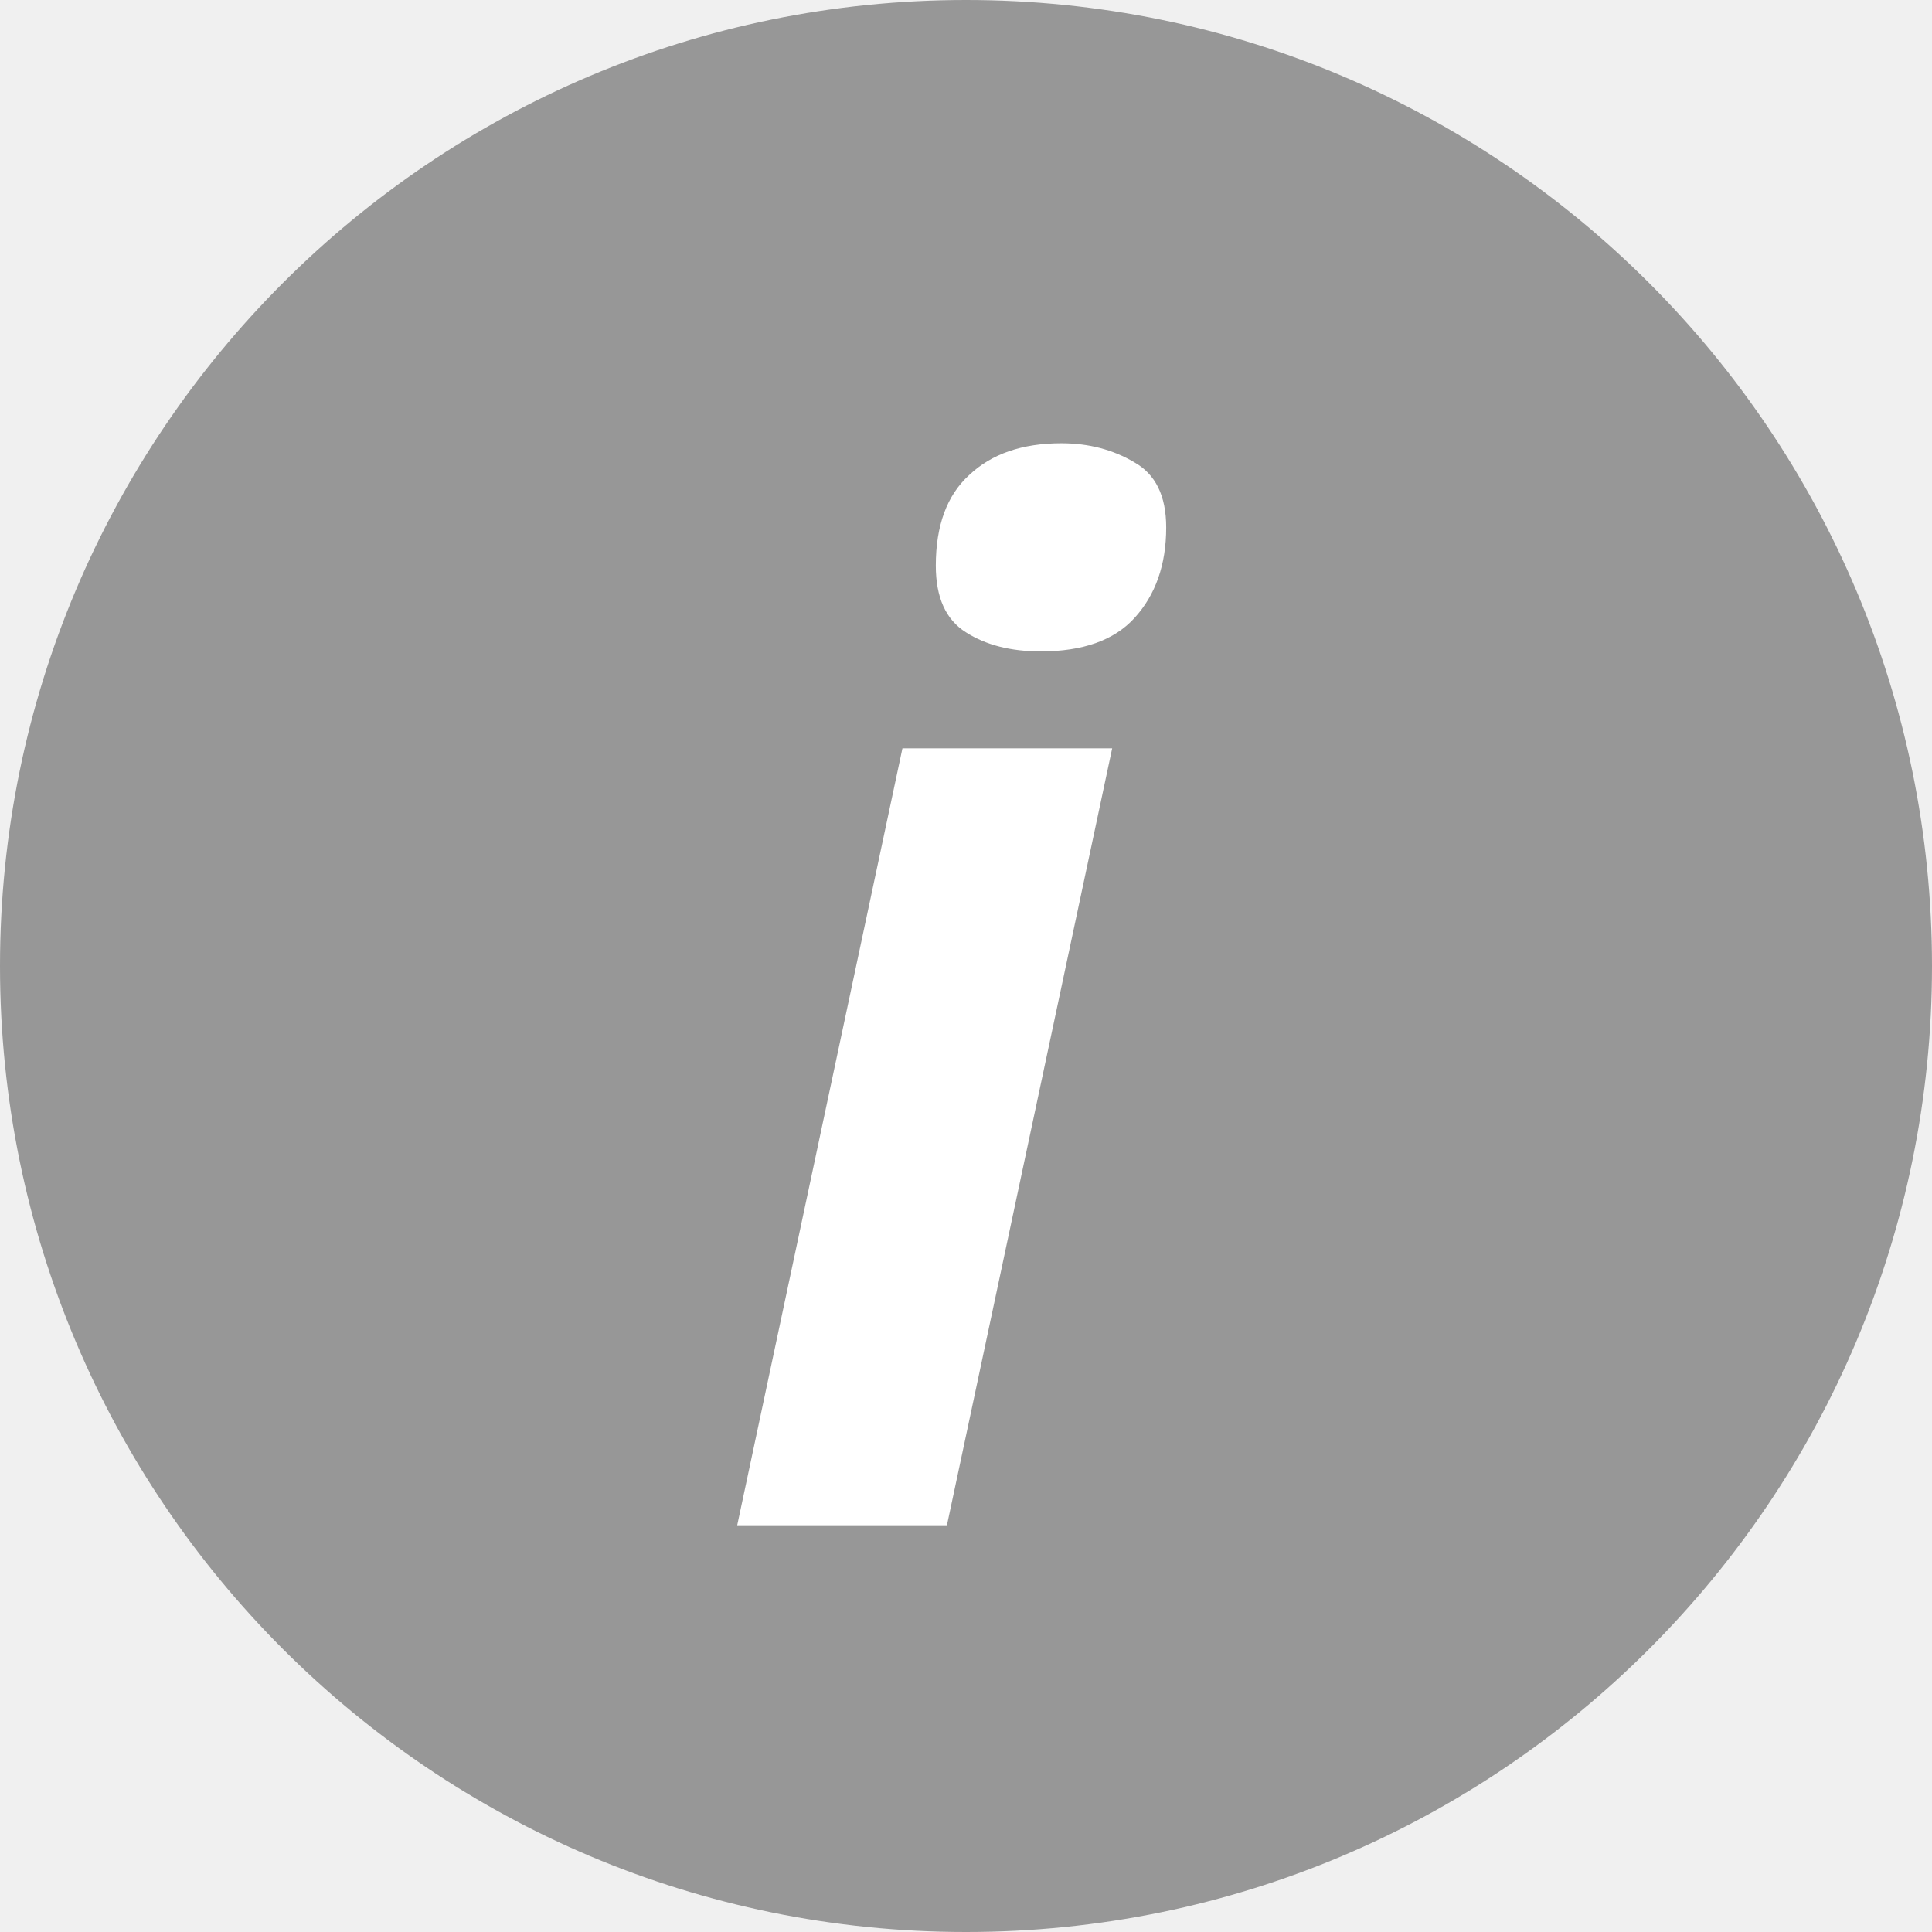
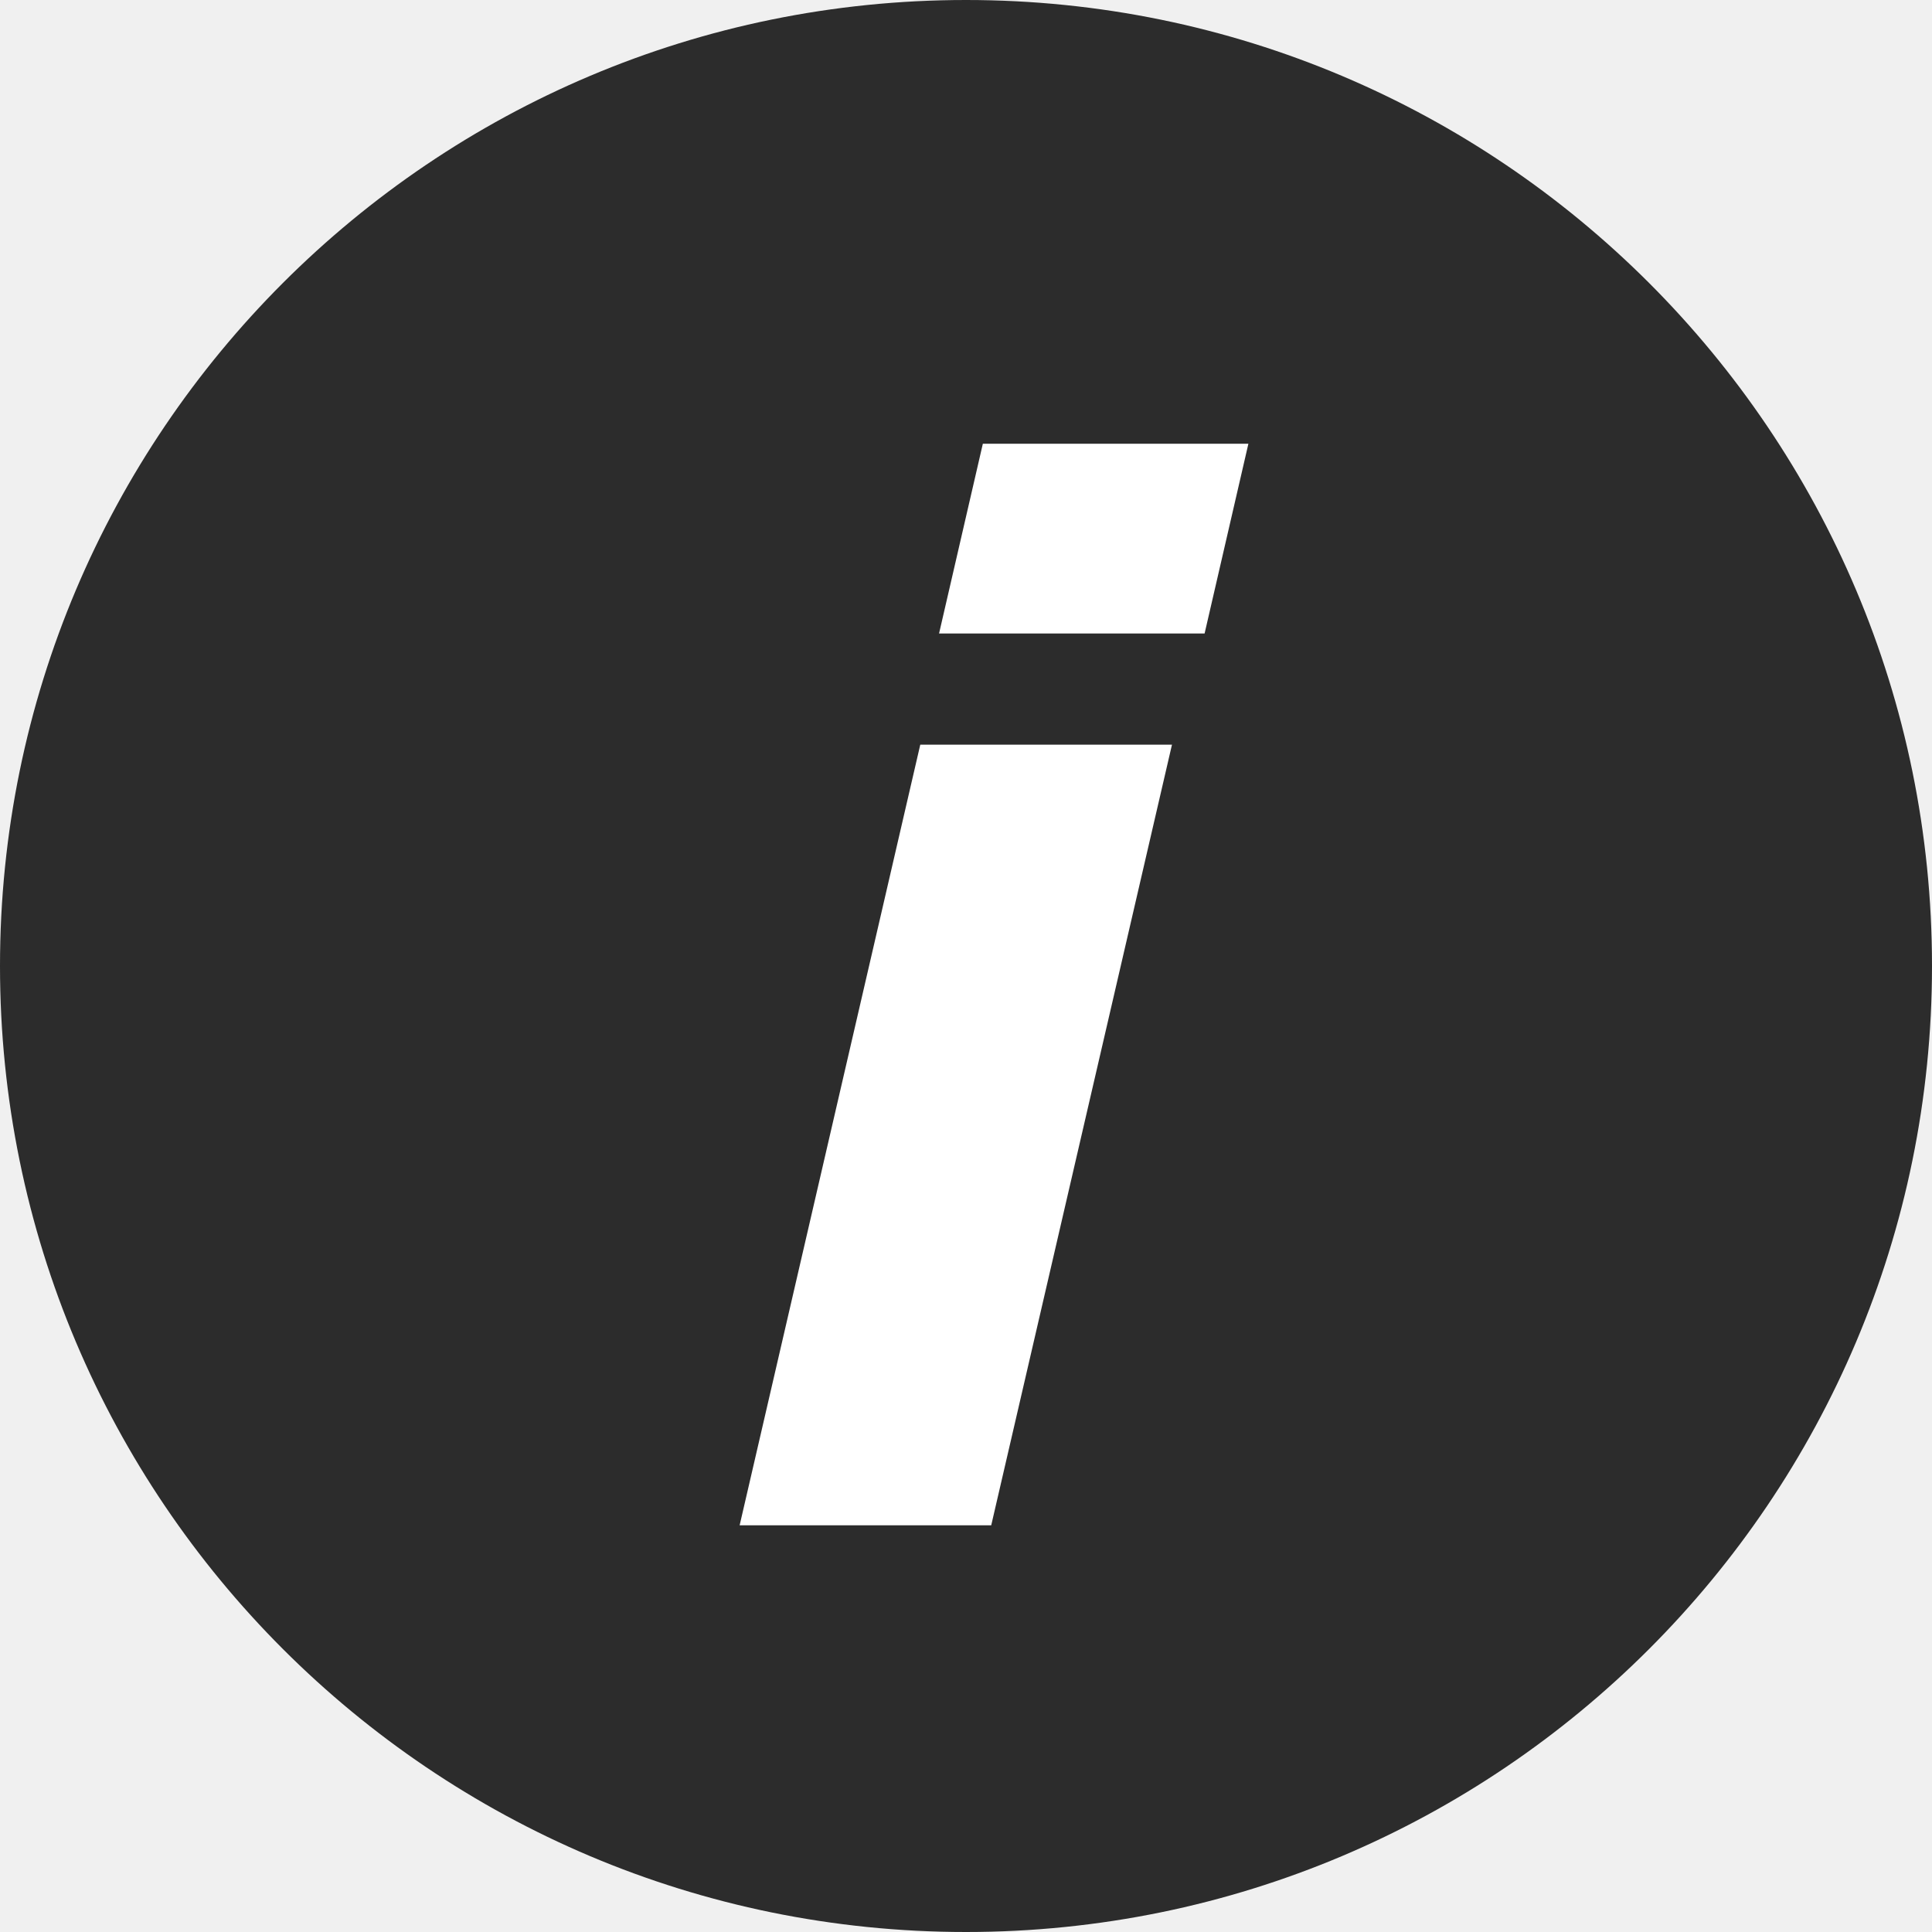
- <svg xmlns="http://www.w3.org/2000/svg" width="19px" height="19px" viewBox="0 0 19 19" version="1.1">
-   <defs />
-   <g id="Guest-Checkout" stroke="none" stroke-width="1" fill="none" fill-rule="evenodd">
-     <g id="V5-Mobile-Guest-Checkout-Payment-Copy" transform="translate(-285, -514)">
-       <g id="Group-13-Copy-2" transform="translate(285, 514)">
-         <circle id="Oval-12" fill="#979797" cx="9.5" cy="9.5" r="9.5" />
-         <text id="i" font-family="Verdana-BoldItalic, Verdana" font-size="14" font-style="italic" font-weight="bold" fill="#FFFFFF">
-           <tspan x="7" y="15">i</tspan>
-         </text>
+ <svg xmlns="http://www.w3.org/2000/svg" width="18px" height="18px" viewBox="0 0 18 18" version="1.1">
+   <g id="Page-1" stroke="none" stroke-width="1" fill="none" fill-rule="evenodd">
+     <g id="Artboard" transform="translate(-661, -338)">
+       <g id="Info" transform="translate(661, 338)">
+         <circle id="Oval-12" fill="#2C2C2C" fill-rule="evenodd" cx="9" cy="9" r="9" />
+         <path d="M11.223,5.902 L11.631,4.134 L9.157,4.134 L8.749,5.902 L11.223,5.902 Z M9.235,14.211 L10.919,6.938 L8.574,6.938 L6.891,14.211 L9.235,14.211 Z" id="i" fill="#FFFFFF" fill-rule="nonzero" />
      </g>
    </g>
  </g>
</svg>
